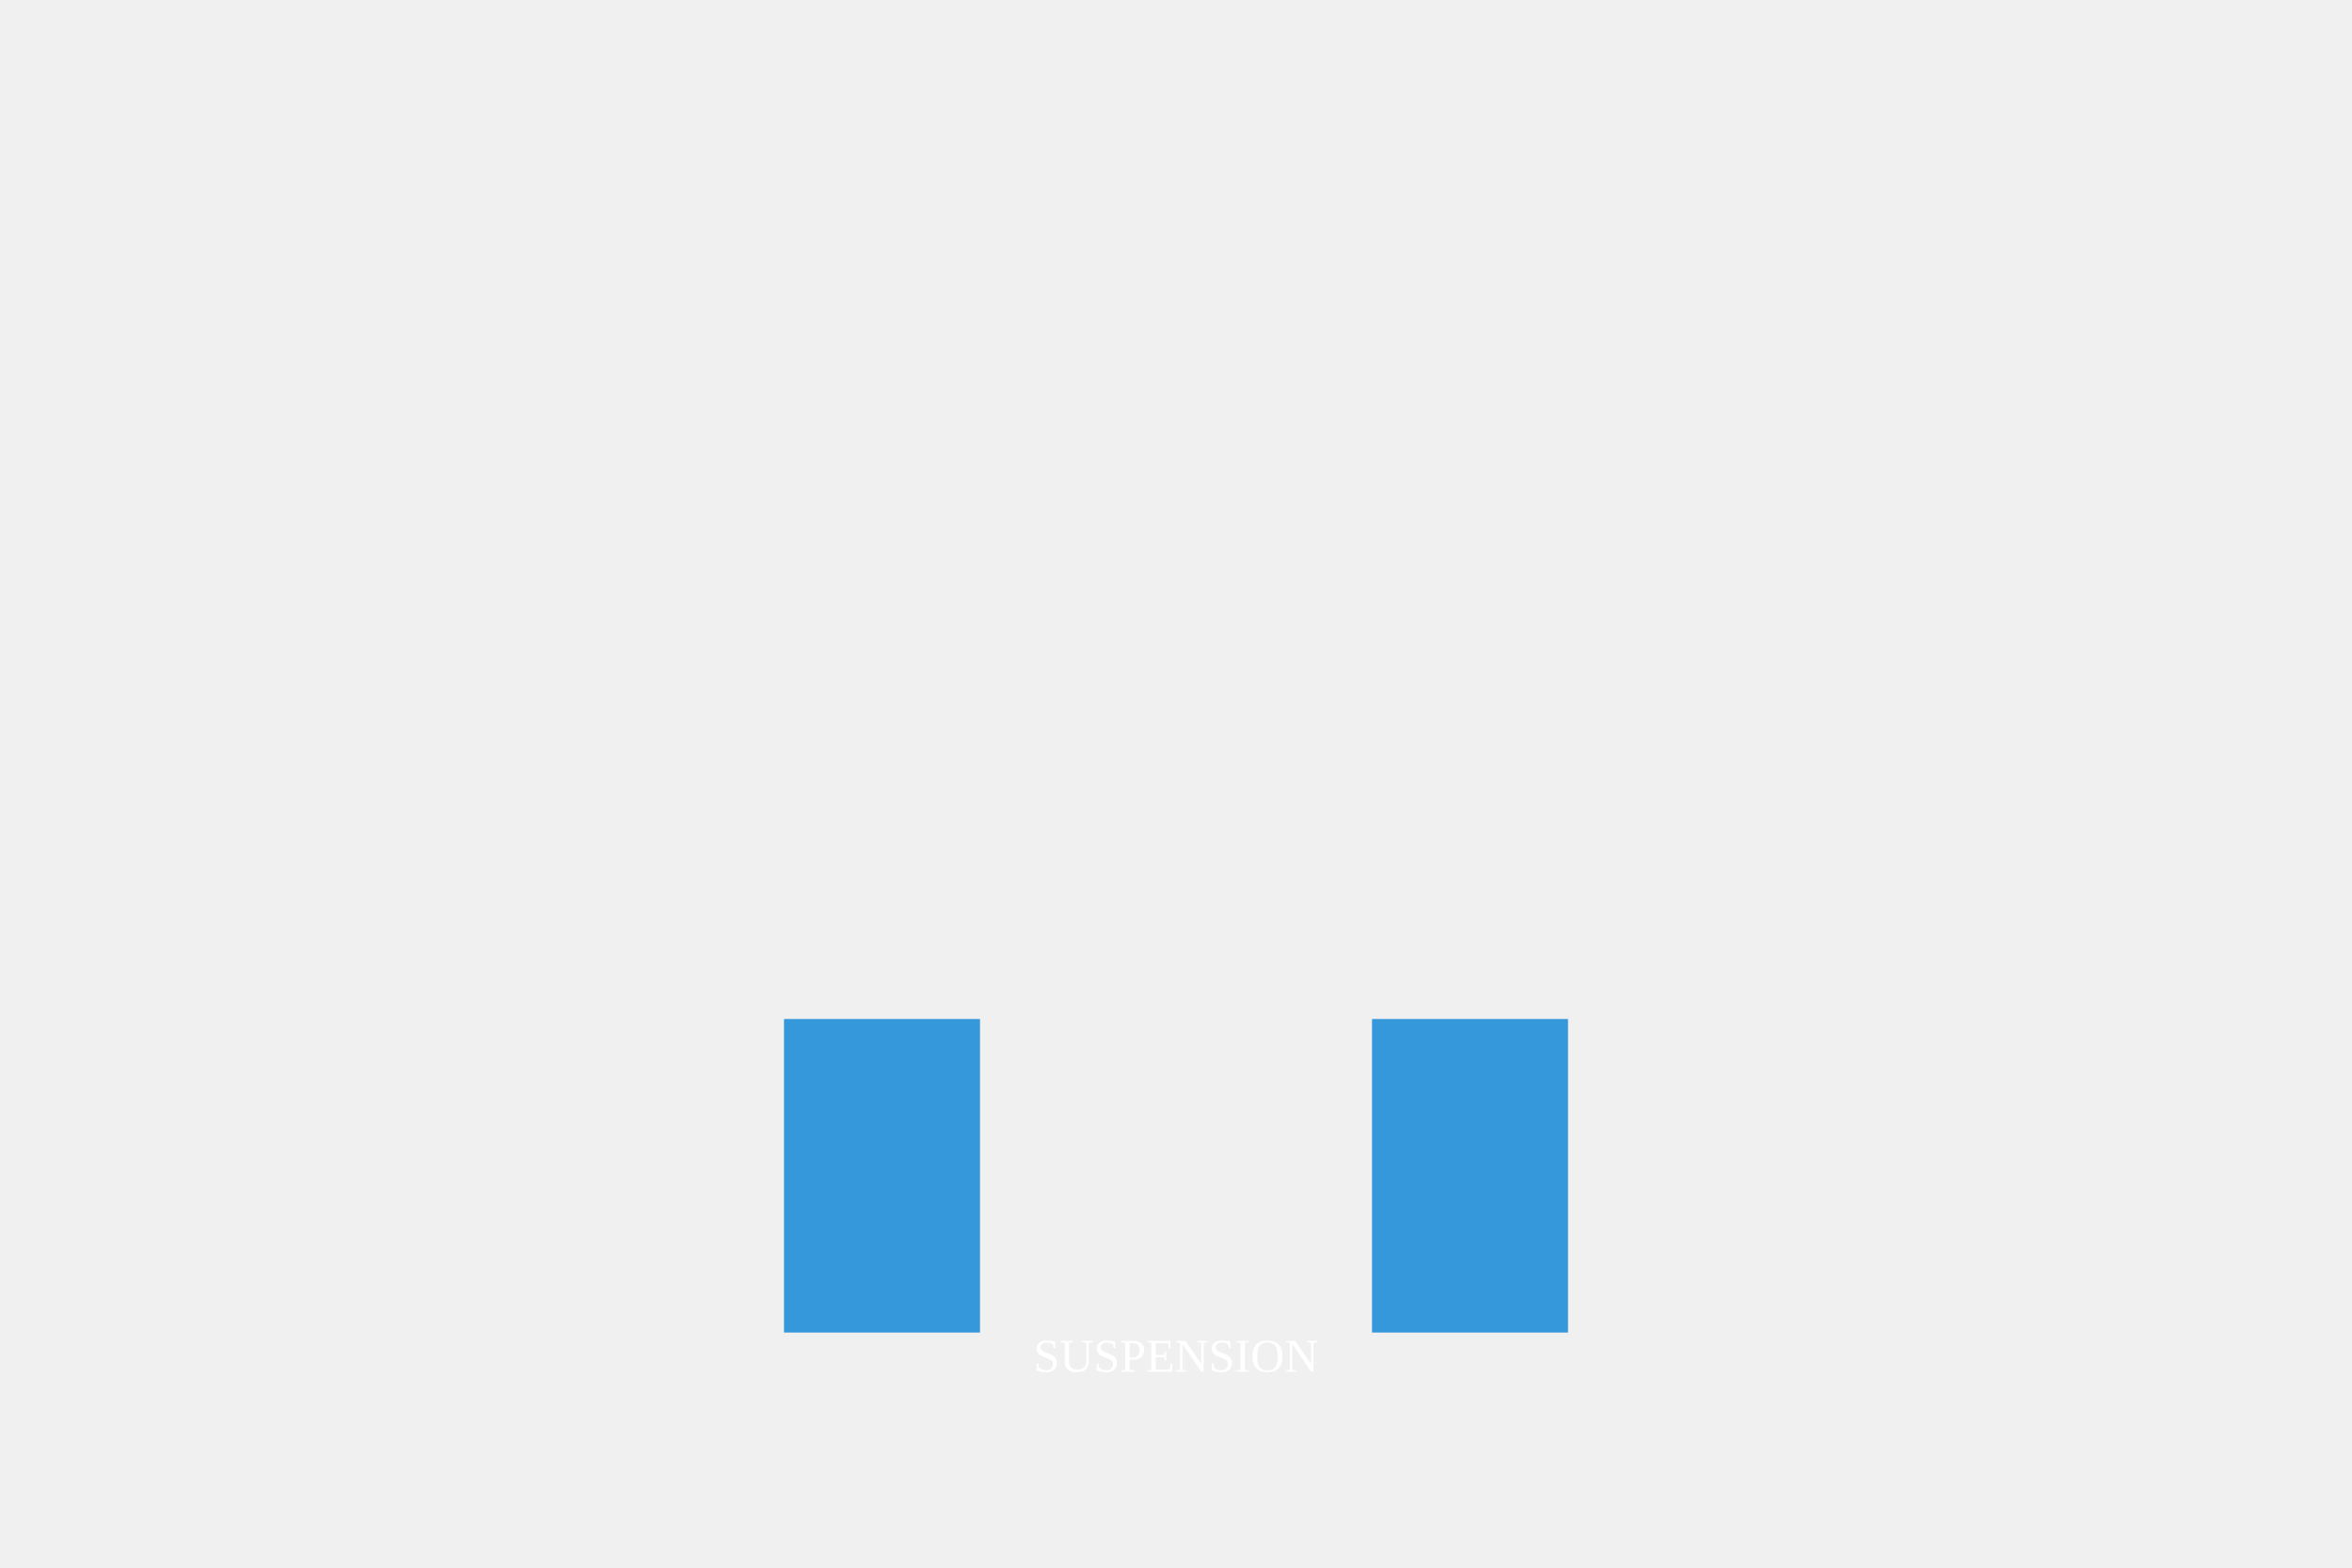
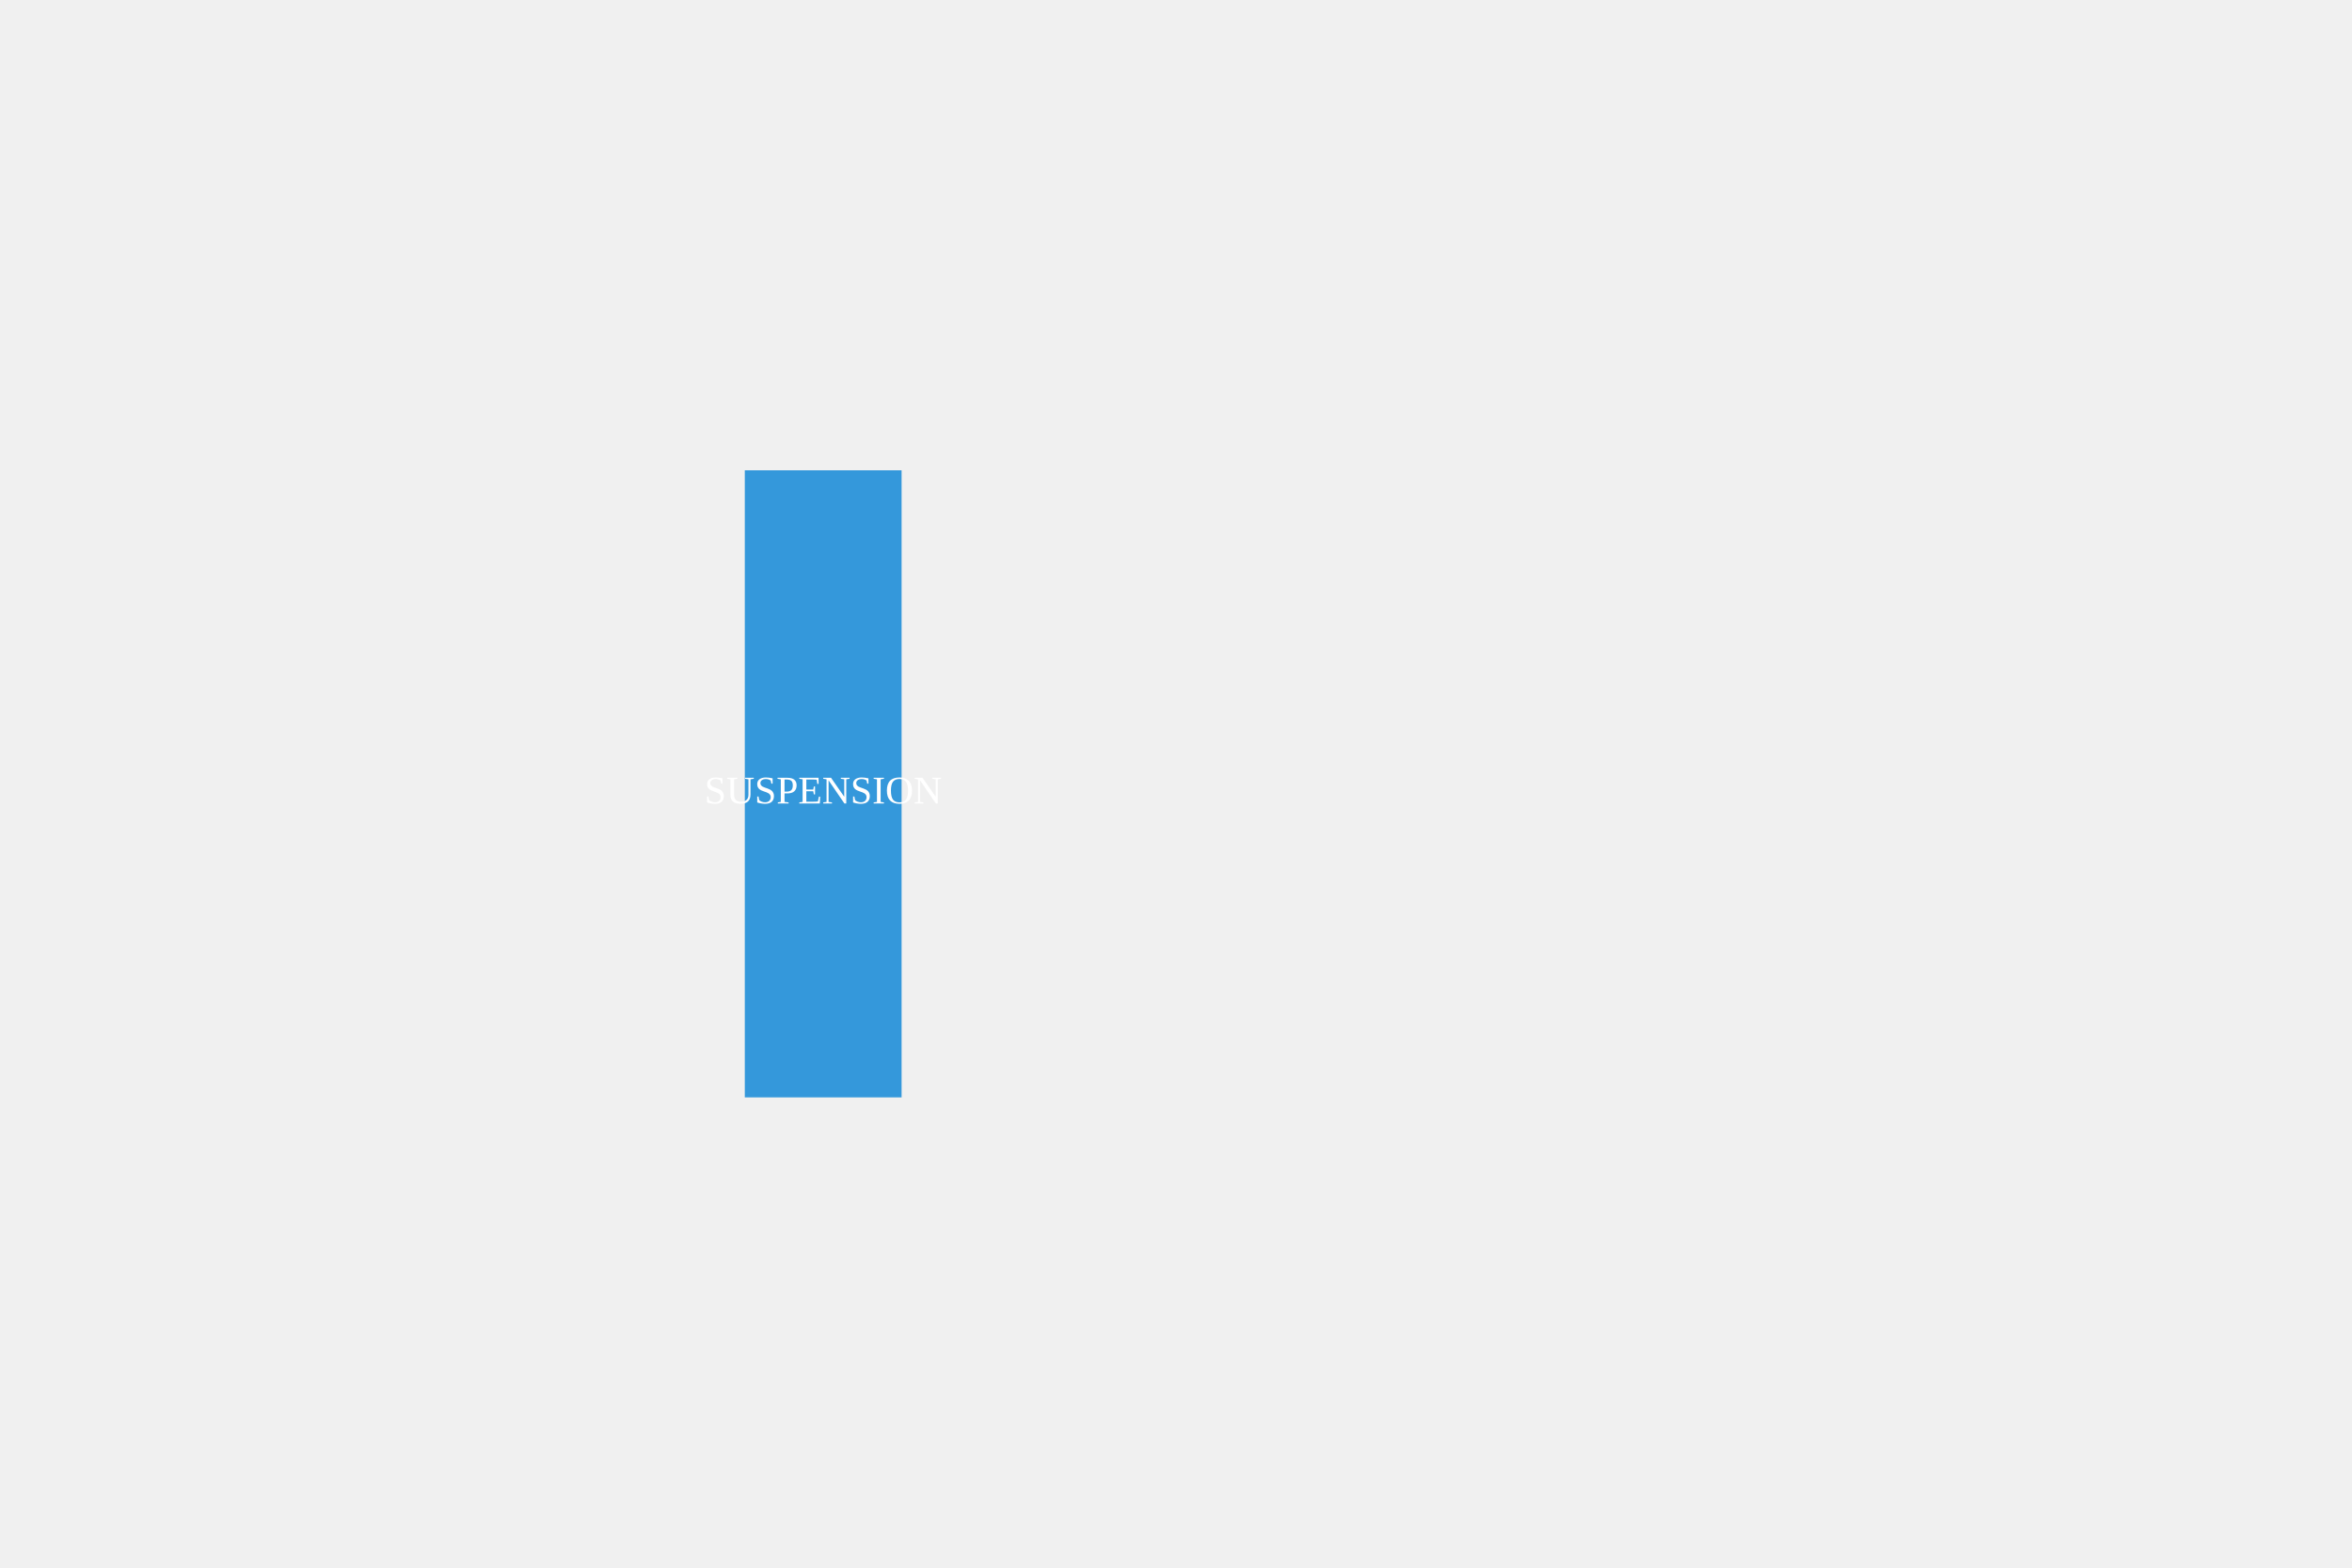
- <svg xmlns="http://www.w3.org/2000/svg" width="600" height="400">
-   <rect x="200" y="260" width="50" height="80" fill="#3498db" />
-   <rect x="350" y="260" width="50" height="80" fill="#3498db" />
-   <text x="300" y="350" fill="white" text-anchor="middle">
+ <svg xmlns="http://www.w3.org/2000/svg" width="600" height="400" viewBox="0 0 600 400" preserveAspectRatio="xMidYMid meet">
+   <rect x="190" y="120" width="40" height="160" fill="#3498db" />
+   <text x="210" y="205" fill="white" text-anchor="middle" font-size="10">
    SUSPENSION
  </text>
</svg>
